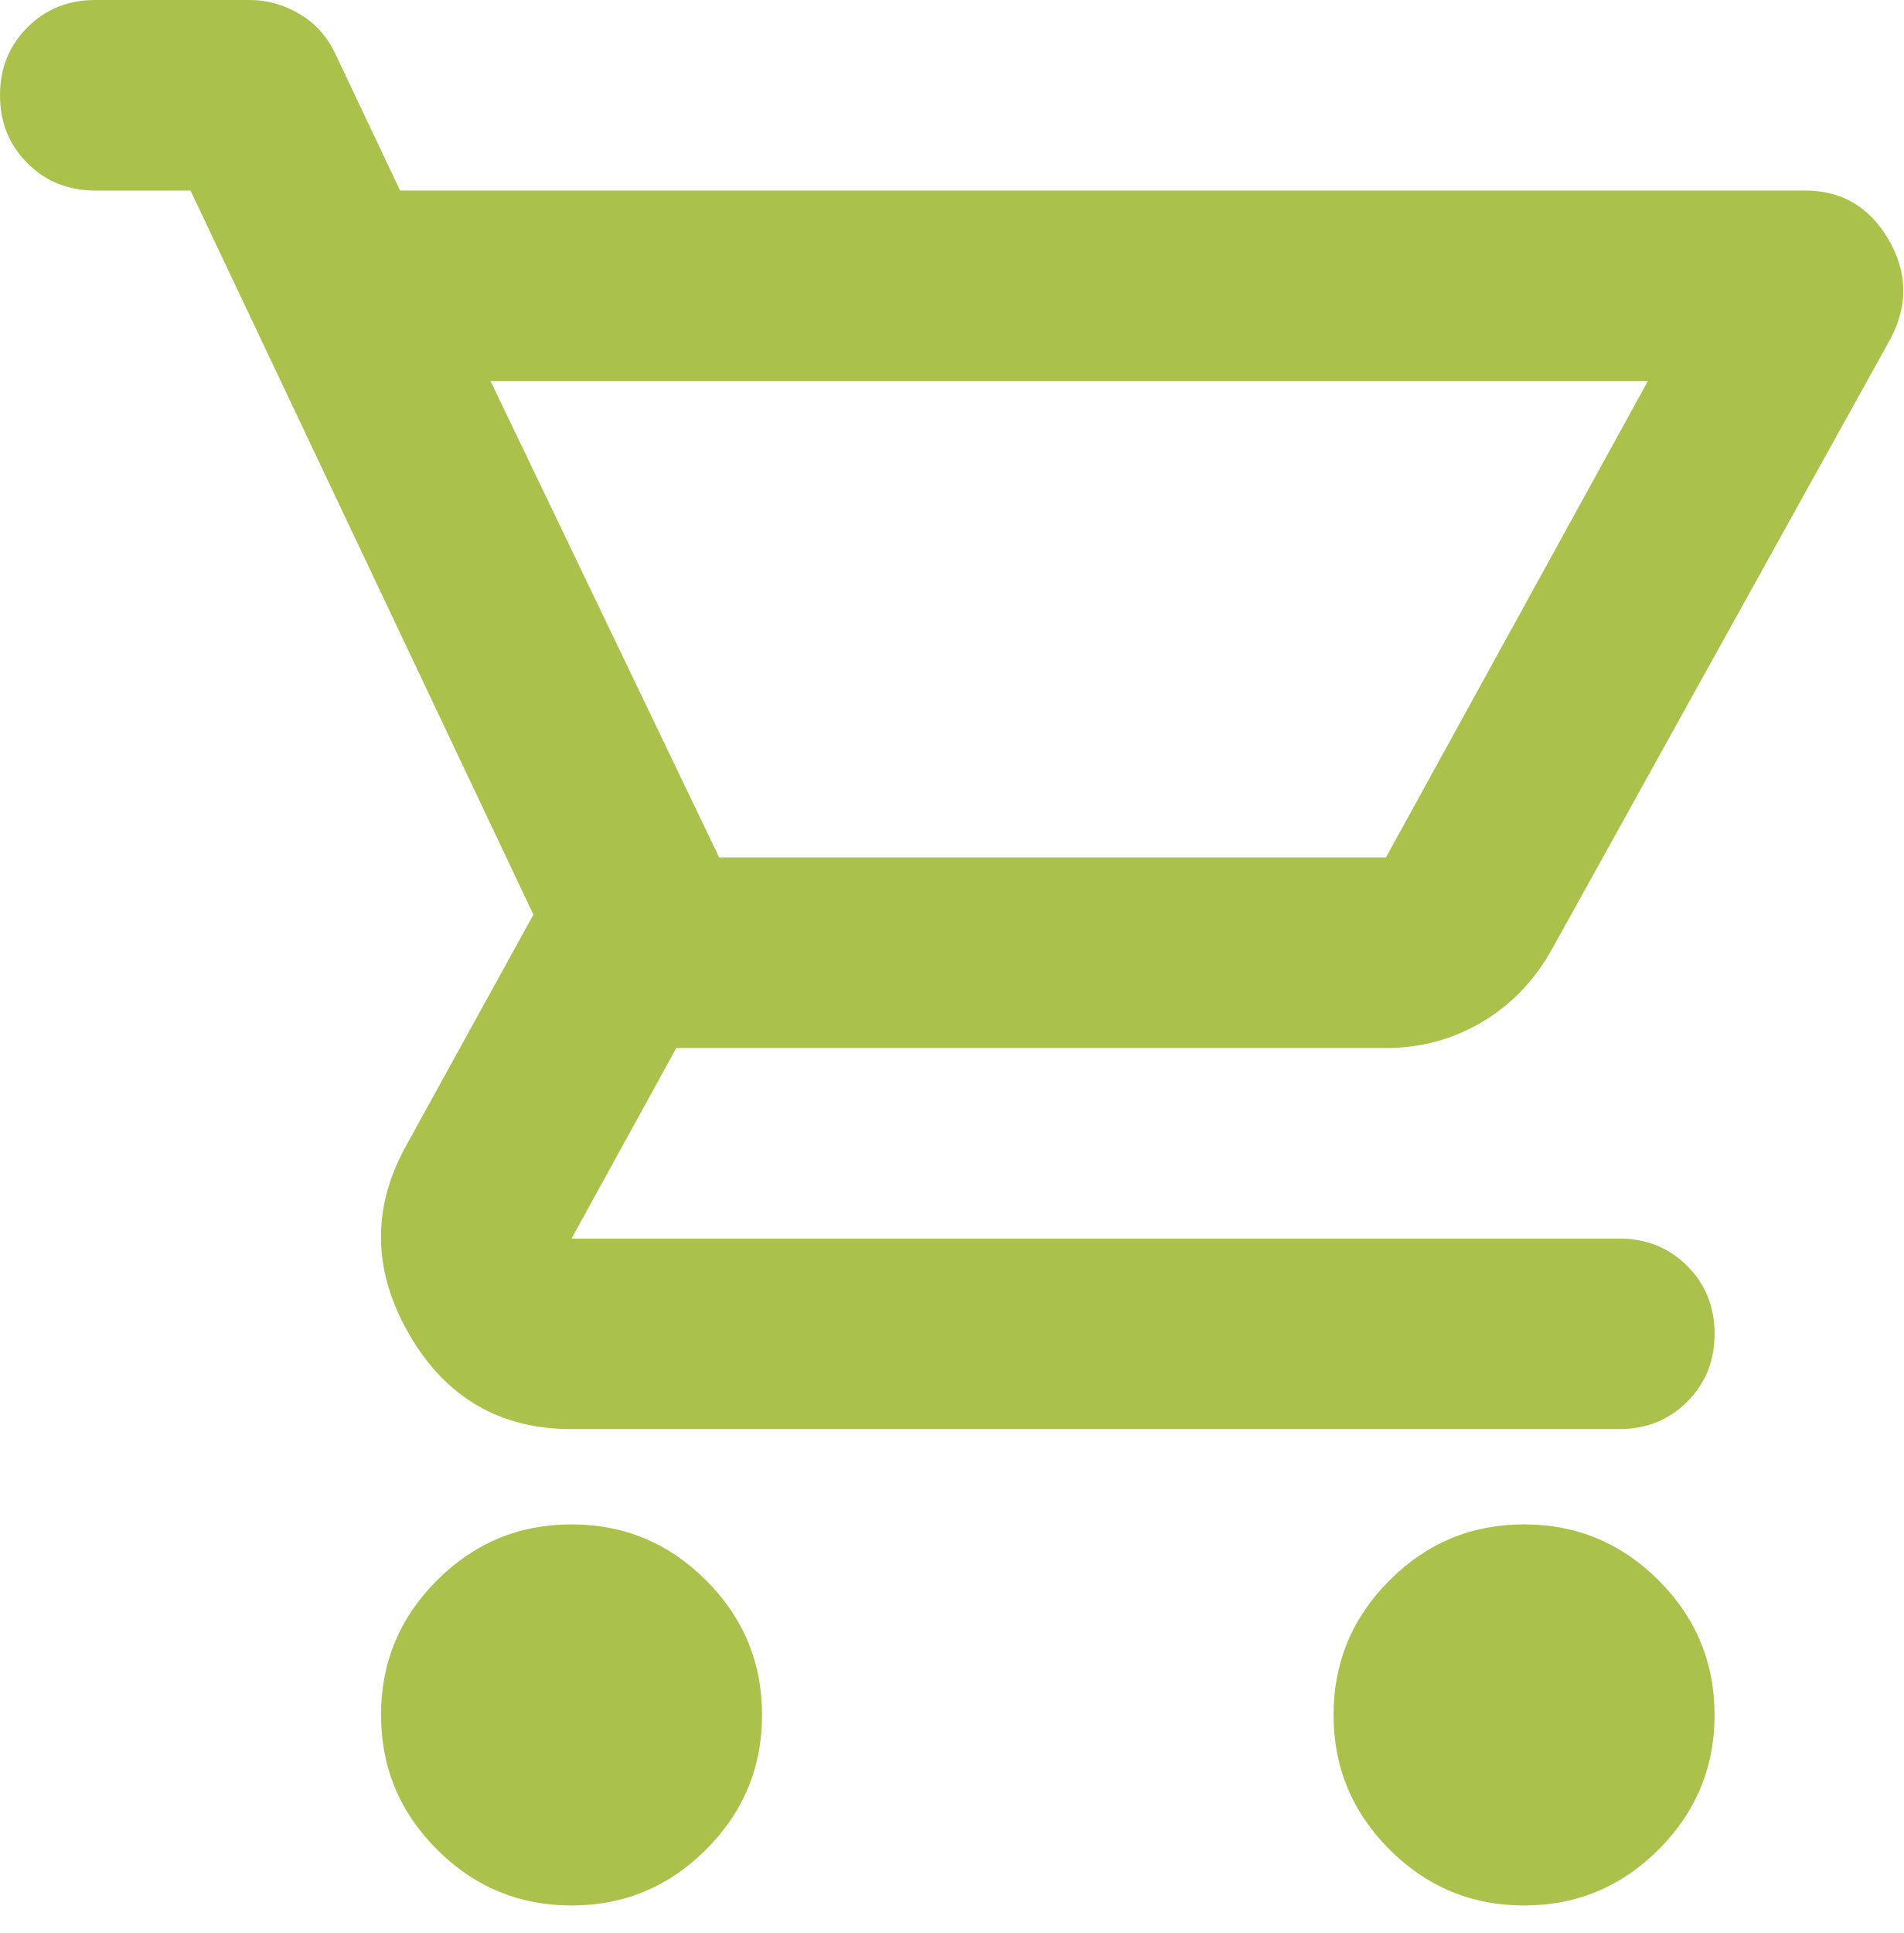
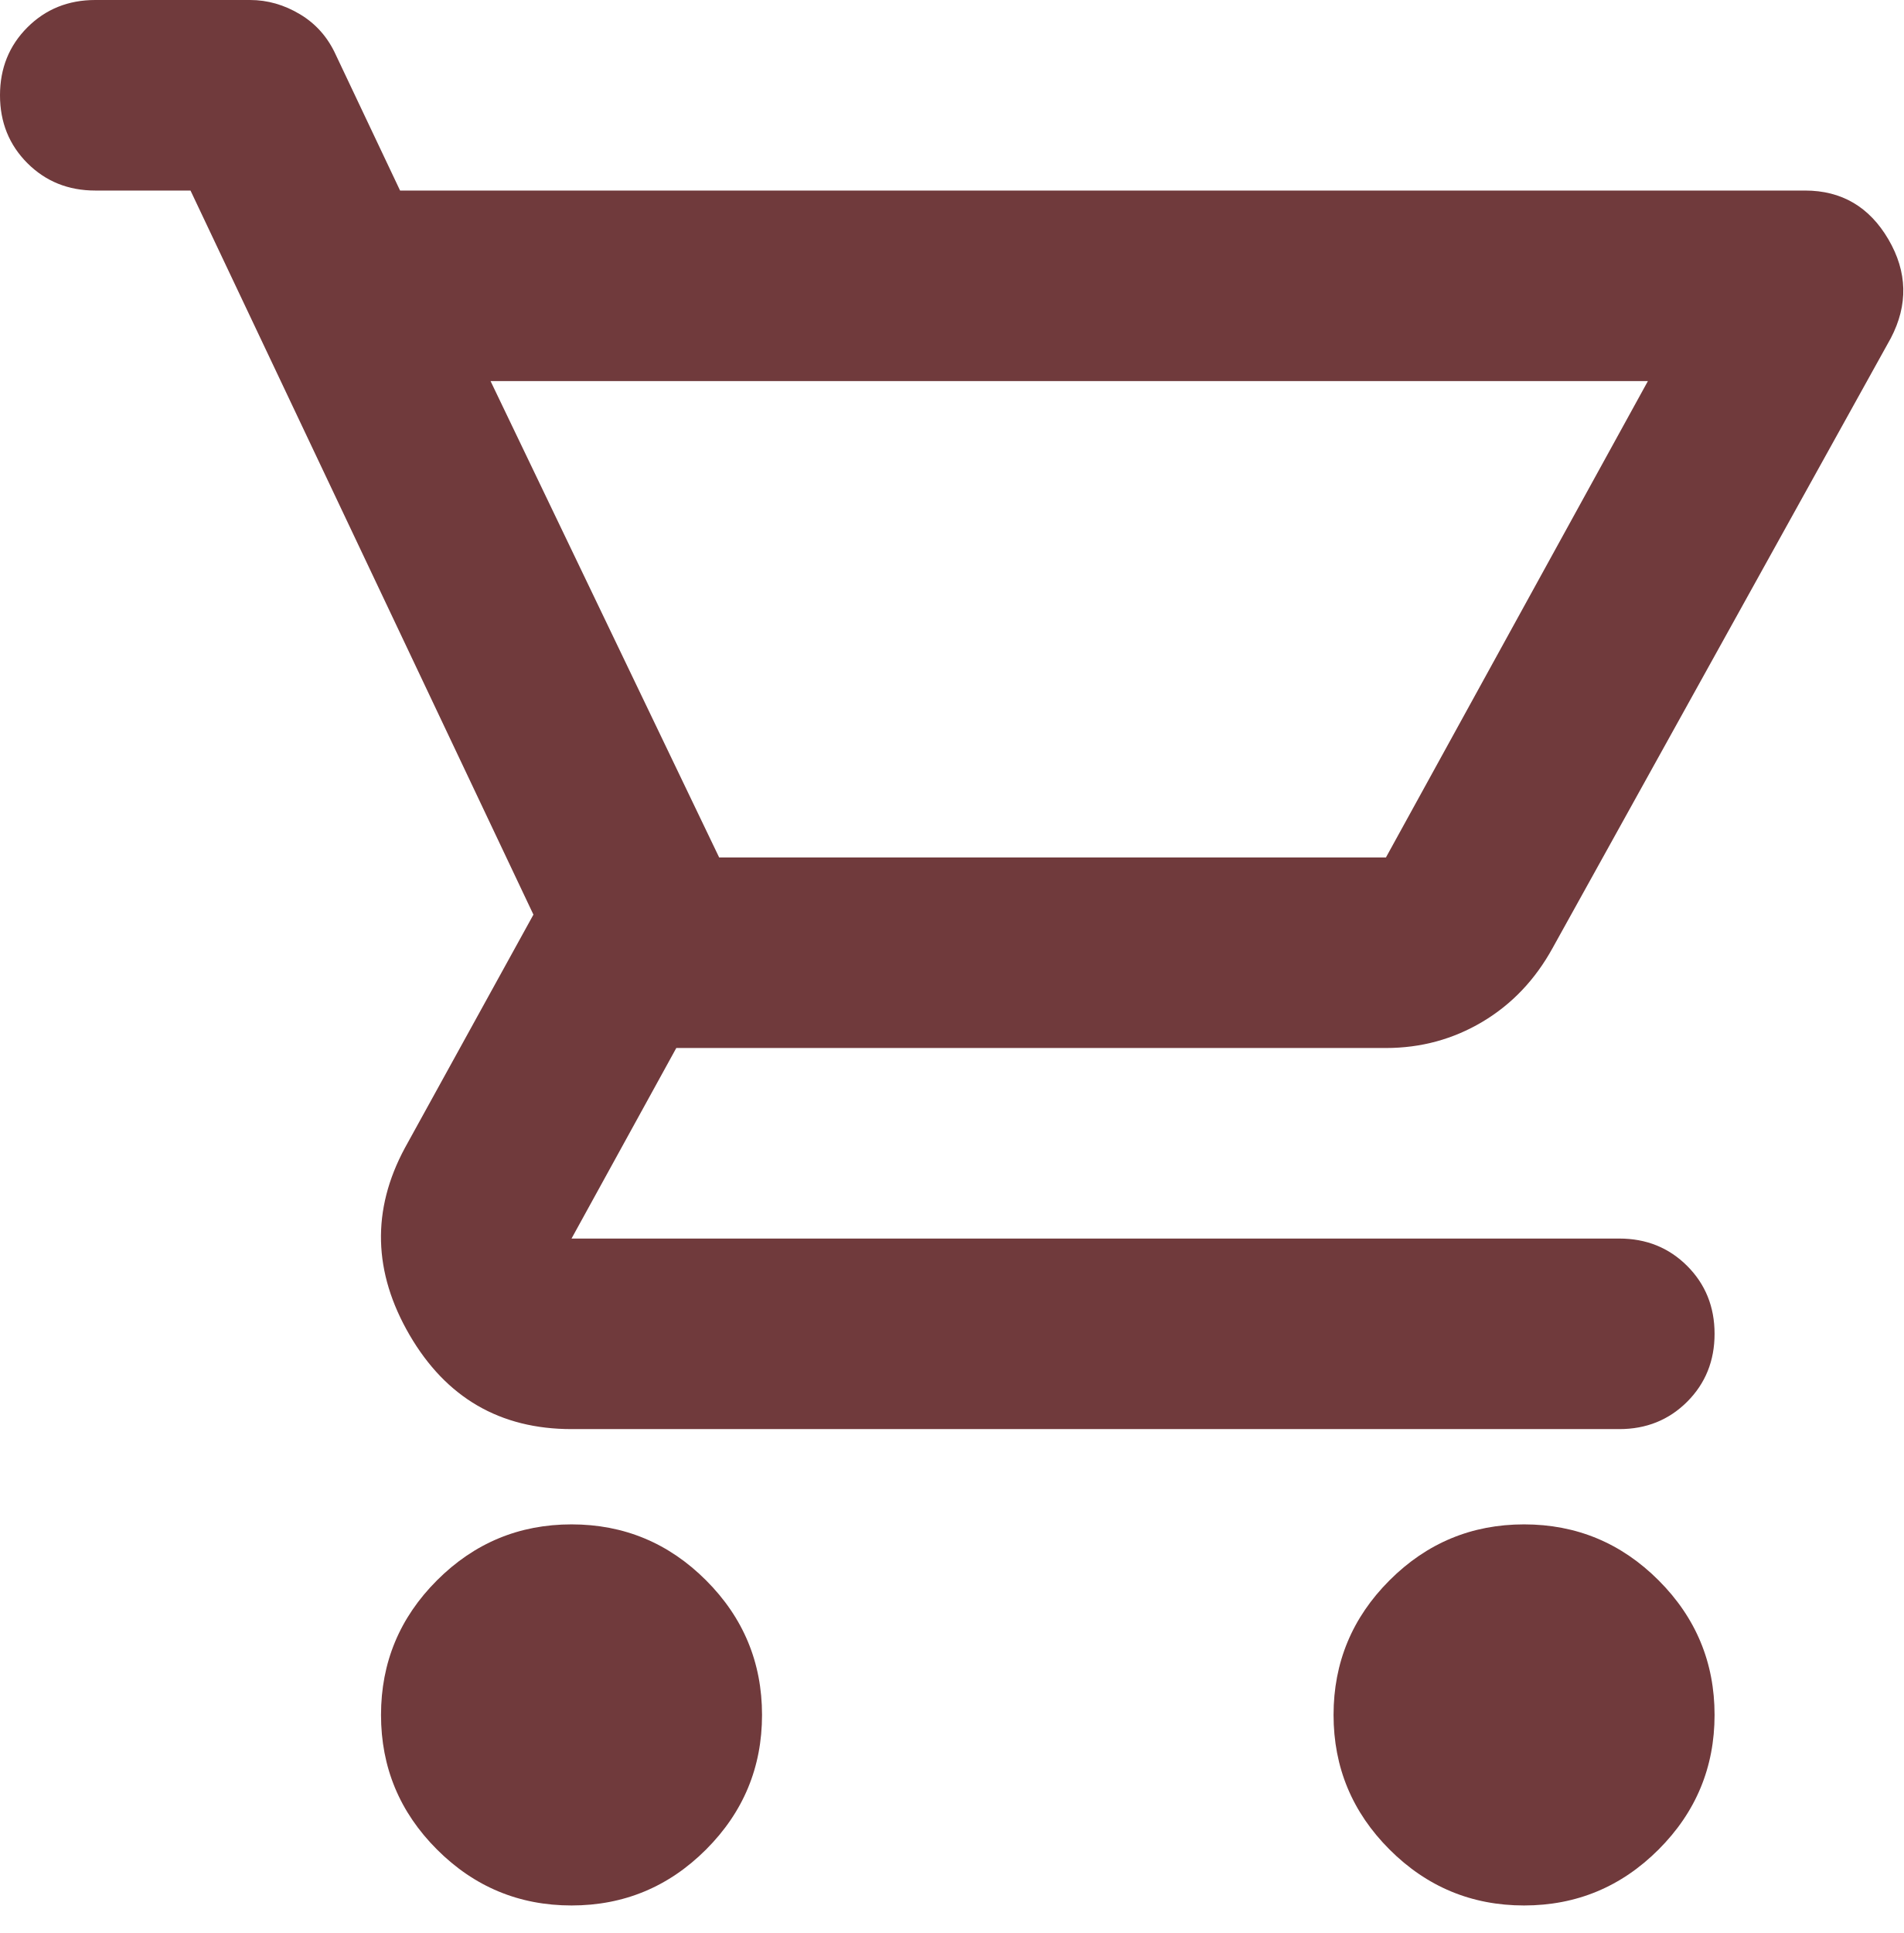
<svg xmlns="http://www.w3.org/2000/svg" width="65" height="66" viewBox="0 0 65 66" fill="none">
-   <path d="M19.518 65.06C17.729 65.06 16.197 64.423 14.923 63.149C13.649 61.875 13.012 60.343 13.012 58.554C13.012 56.765 13.649 55.233 14.923 53.959C16.197 52.685 17.729 52.048 19.518 52.048C21.307 52.048 22.839 52.685 24.113 53.959C25.387 55.233 26.024 56.765 26.024 58.554C26.024 60.343 25.387 61.875 24.113 63.149C22.839 64.423 21.307 65.06 19.518 65.06ZM52.048 65.06C50.259 65.06 48.727 64.423 47.453 63.149C46.179 61.875 45.542 60.343 45.542 58.554C45.542 56.765 46.179 55.233 47.453 53.959C48.727 52.685 50.259 52.048 52.048 52.048C53.837 52.048 55.369 52.685 56.643 53.959C57.917 55.233 58.554 56.765 58.554 58.554C58.554 60.343 57.917 61.875 56.643 63.149C55.369 64.423 53.837 65.06 52.048 65.06ZM16.753 13.012L24.56 29.277H47.331L56.277 13.012H16.753ZM13.663 6.506H61.645C62.891 6.506 63.84 7.062 64.491 8.173C65.141 9.285 65.168 10.41 64.572 11.548L53.024 32.367C52.428 33.452 51.628 34.292 50.625 34.889C49.622 35.485 48.524 35.783 47.331 35.783H23.096L19.518 42.289H55.301C56.223 42.289 56.995 42.601 57.619 43.224C58.242 43.848 58.554 44.62 58.554 45.542C58.554 46.464 58.242 47.236 57.619 47.86C56.995 48.483 56.223 48.795 55.301 48.795H19.518C17.078 48.795 15.235 47.724 13.988 45.583C12.741 43.441 12.687 41.313 13.825 39.199L18.217 31.229L6.506 6.506H3.253C2.331 6.506 1.559 6.194 0.935 5.571C0.312 4.947 0 4.175 0 3.253C0 2.331 0.312 1.559 0.935 0.935C1.559 0.312 2.331 0 3.253 0H8.539C9.136 0 9.705 0.163 10.247 0.488C10.789 0.813 11.196 1.274 11.467 1.87L13.663 6.506Z" fill="#AAC14C" />
+   <path d="M19.518 65.06C17.729 65.06 16.197 64.423 14.923 63.149C13.649 61.875 13.012 60.343 13.012 58.554C13.012 56.765 13.649 55.233 14.923 53.959C16.197 52.685 17.729 52.048 19.518 52.048C21.307 52.048 22.839 52.685 24.113 53.959C25.387 55.233 26.024 56.765 26.024 58.554C26.024 60.343 25.387 61.875 24.113 63.149C22.839 64.423 21.307 65.06 19.518 65.06ZM52.048 65.06C50.259 65.06 48.727 64.423 47.453 63.149C46.179 61.875 45.542 60.343 45.542 58.554C45.542 56.765 46.179 55.233 47.453 53.959C48.727 52.685 50.259 52.048 52.048 52.048C53.837 52.048 55.369 52.685 56.643 53.959C57.917 55.233 58.554 56.765 58.554 58.554C58.554 60.343 57.917 61.875 56.643 63.149C55.369 64.423 53.837 65.06 52.048 65.06ZM16.753 13.012L24.56 29.277H47.331L56.277 13.012H16.753ZM13.663 6.506H61.645C62.891 6.506 63.84 7.062 64.491 8.173C65.141 9.285 65.168 10.41 64.572 11.548L53.024 32.367C52.428 33.452 51.628 34.292 50.625 34.889C49.622 35.485 48.524 35.783 47.331 35.783H23.096L19.518 42.289H55.301C56.223 42.289 56.995 42.601 57.619 43.224C58.242 43.848 58.554 44.62 58.554 45.542C58.554 46.464 58.242 47.236 57.619 47.86C56.995 48.483 56.223 48.795 55.301 48.795H19.518C17.078 48.795 15.235 47.724 13.988 45.583C12.741 43.441 12.687 41.313 13.825 39.199L18.217 31.229L6.506 6.506H3.253C2.331 6.506 1.559 6.194 0.935 5.571C0.312 4.947 0 4.175 0 3.253C0 2.331 0.312 1.559 0.935 0.935C1.559 0.312 2.331 0 3.253 0H8.539C9.136 0 9.705 0.163 10.247 0.488C10.789 0.813 11.196 1.274 11.467 1.87L13.663 6.506Z" fill="#703A3C" />
</svg>
